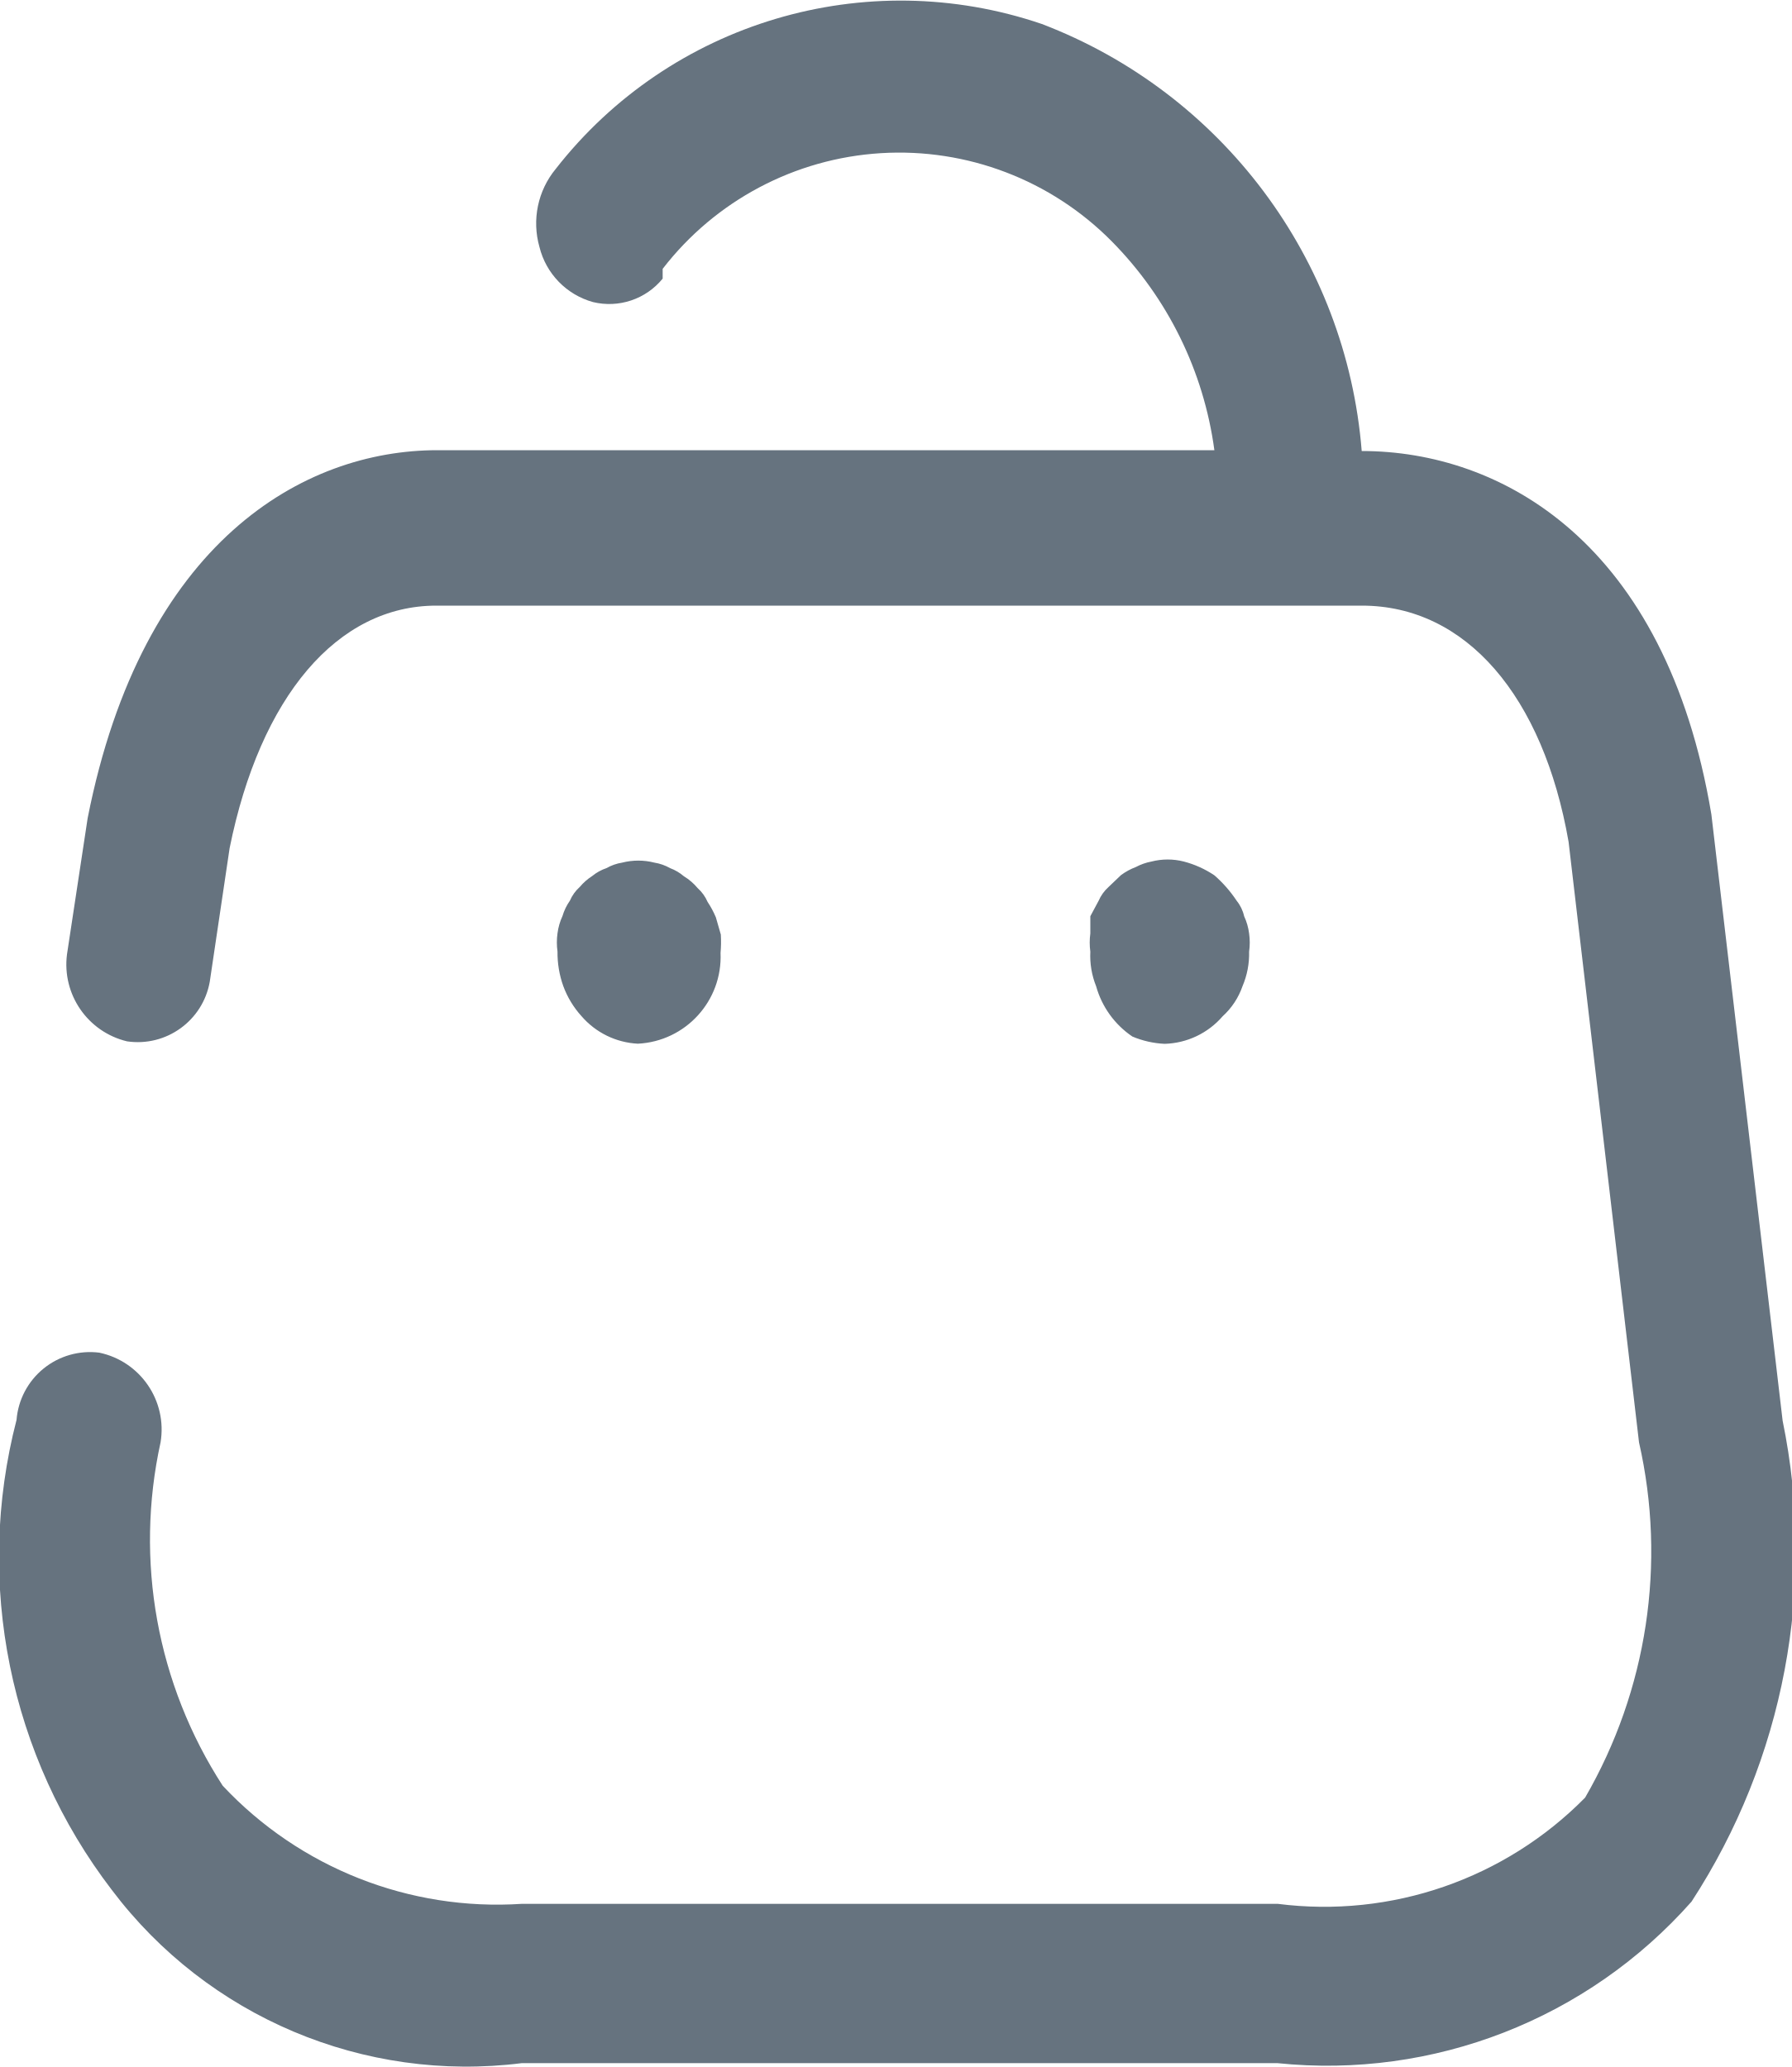
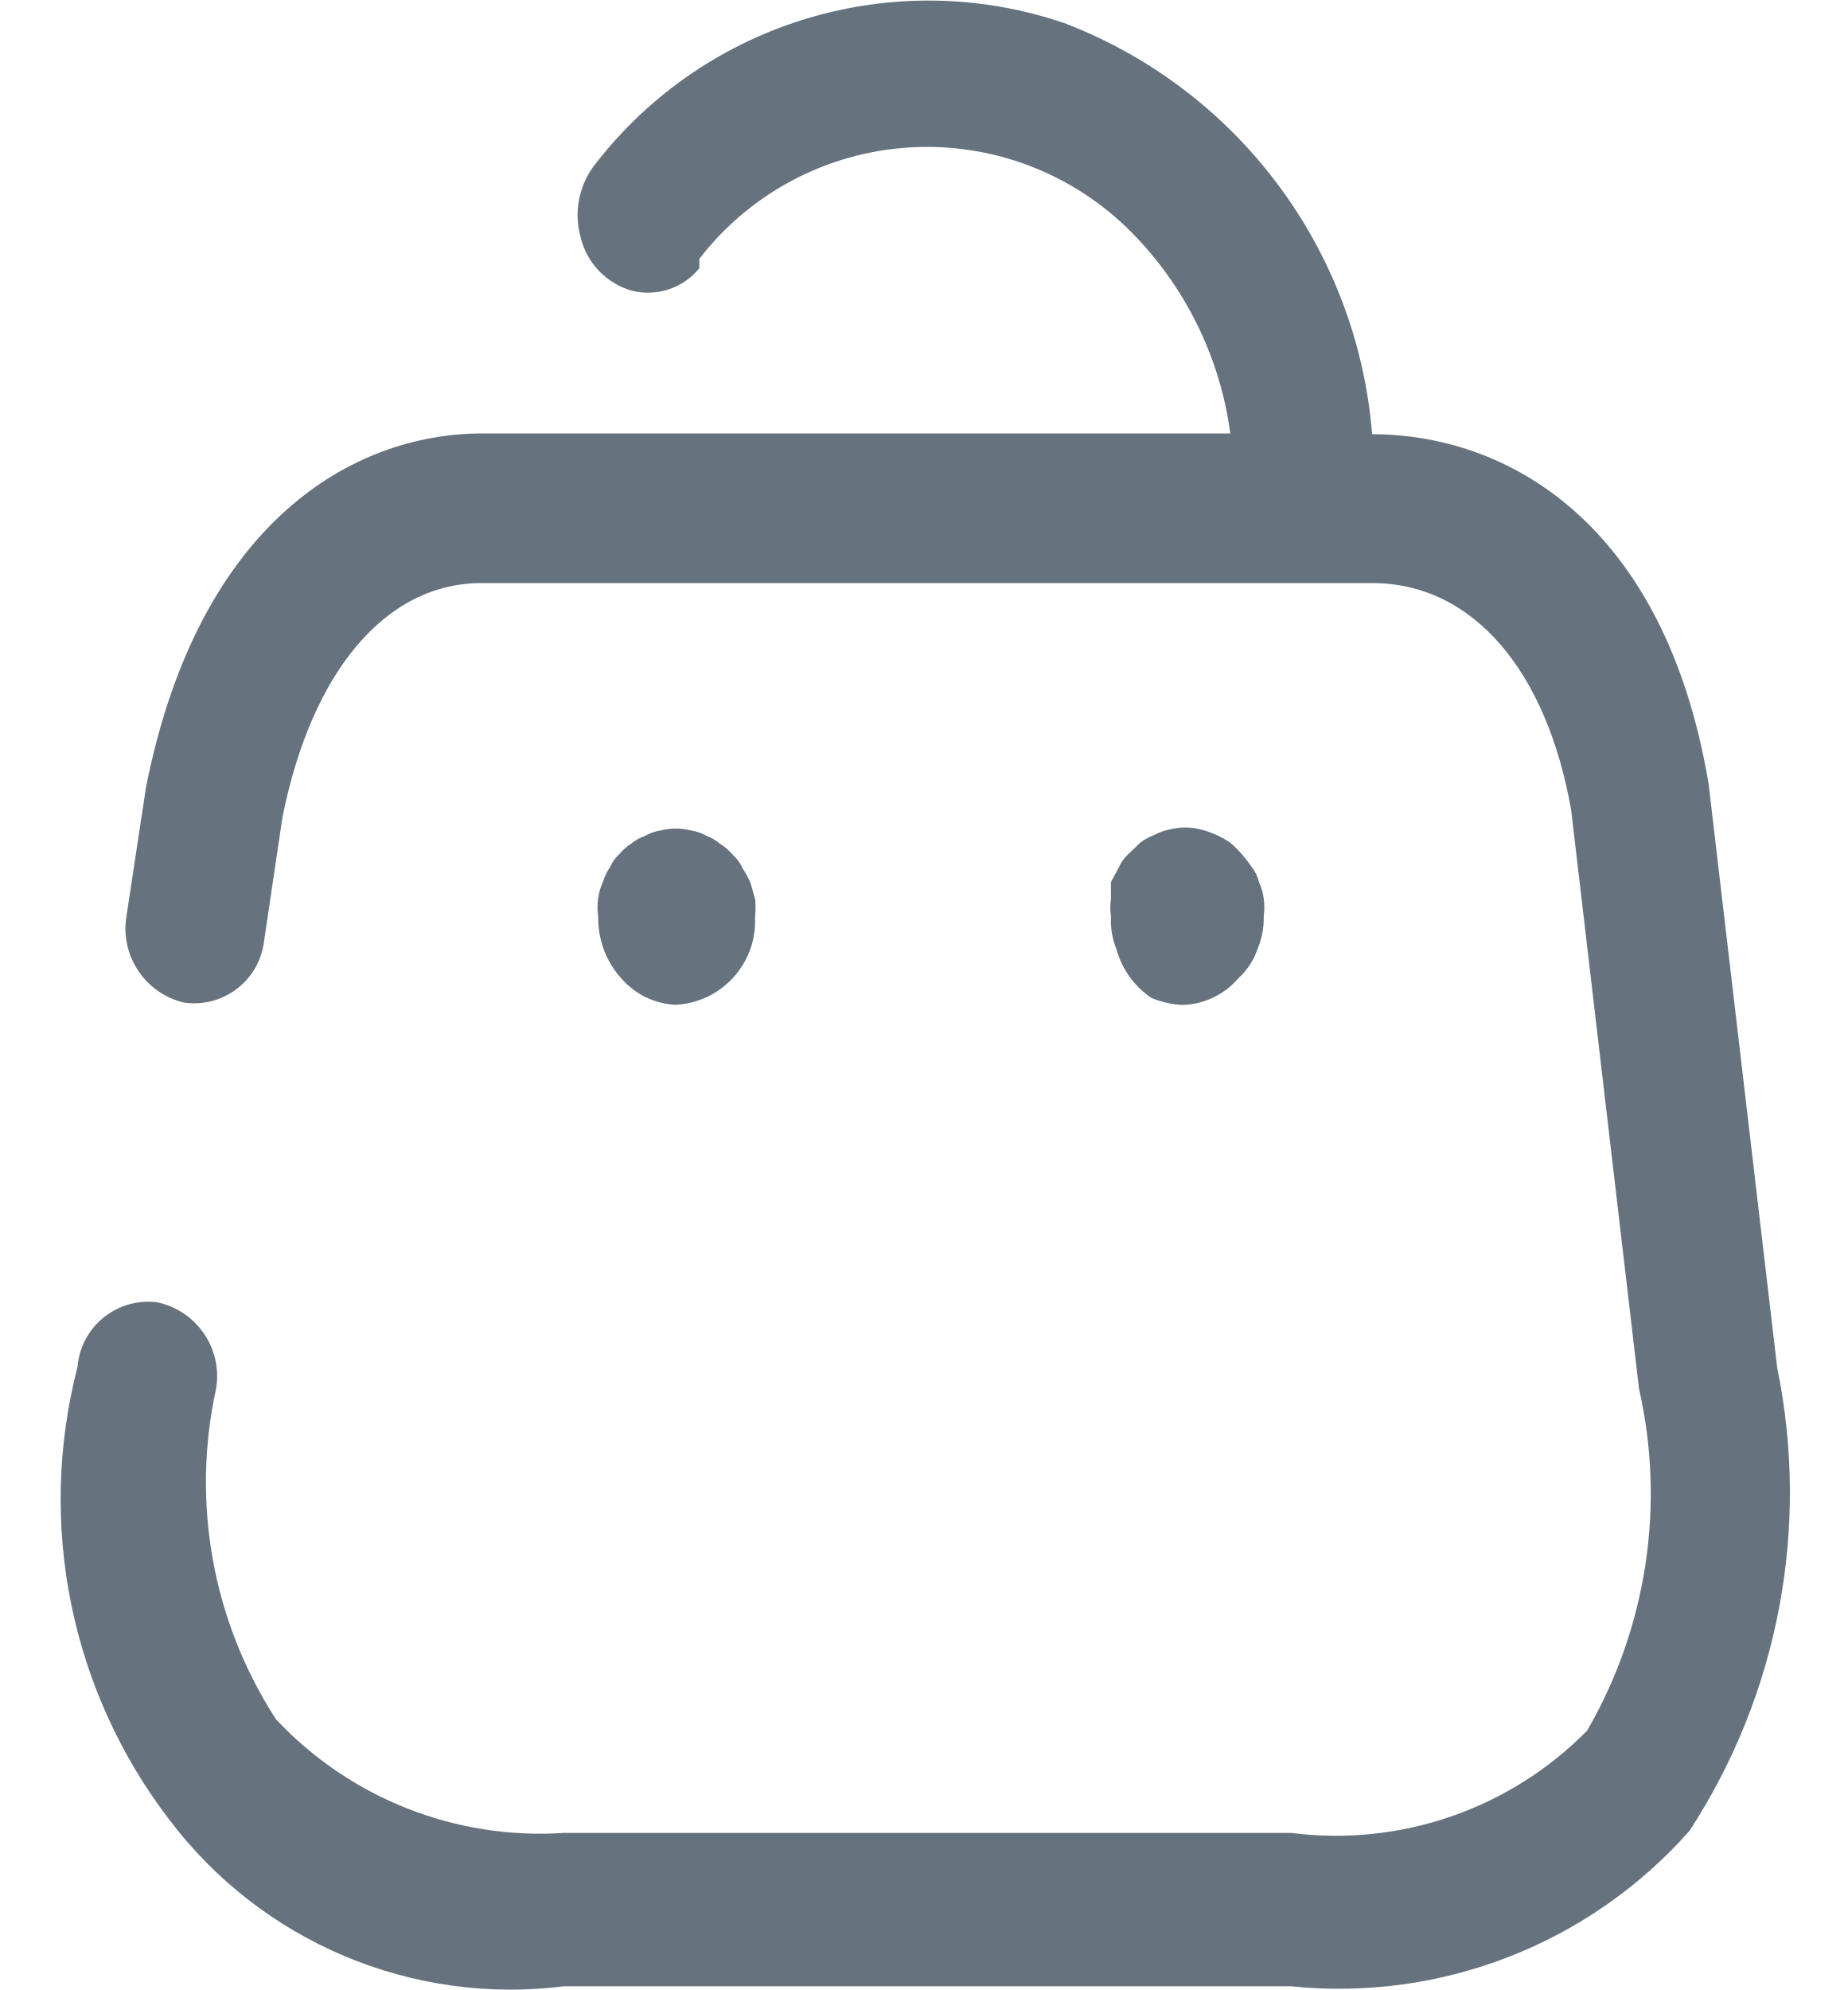
- <svg xmlns="http://www.w3.org/2000/svg" width="13" height="15" viewBox="0 0 13 15">
+ <svg xmlns="http://www.w3.org/2000/svg" width="13" height="14" viewBox="0 0 13 15">
  <path id="Vector" d="M12.934,10.31l-.517-4.4c-.331-1.978-1.527-2.637-2.537-2.637A3.628,3.628,0,0,0,7.559.174,3.176,3.176,0,0,0,4.032,1.226a.622.622,0,0,0-.118.566.552.552,0,0,0,.388.4.5.5,0,0,0,.506-.17V1.951a2.168,2.168,0,0,1,3.258-.2,2.66,2.66,0,0,1,.745,1.516H3.173c-.968,0-2.14.659-2.537,2.67l-.15.989a.574.574,0,0,0,.436.631.531.531,0,0,0,.6-.433l.144-.969c.222-1.1.781-1.76,1.5-1.76H9.881c.757,0,1.316.659,1.5,1.714l.511,4.358a3.567,3.567,0,0,1-.391,2.578,2.657,2.657,0,0,1-2.23.771H3.786a2.728,2.728,0,0,1-2.17-.857,3.285,3.285,0,0,1-.451-2.492A.57.57,0,0,0,.72,9.816a.535.535,0,0,0-.6.488,3.971,3.971,0,0,0,.692,3.412,3.222,3.222,0,0,0,2.974,1.256H9.268A3.528,3.528,0,0,0,12.273,13.8,4.671,4.671,0,0,0,12.934,10.31ZM8.216,7.522a.684.684,0,0,0,.234.053.577.577,0,0,0,.421-.2.527.527,0,0,0,.144-.218.6.6,0,0,0,.048-.251.468.468,0,0,0,0-.132.421.421,0,0,0-.036-.125.273.273,0,0,0-.054-.112.917.917,0,0,0-.162-.185.729.729,0,0,0-.222-.1.473.473,0,0,0-.234,0,.4.4,0,0,0-.114.04.441.441,0,0,0-.108.059l-.09.086a.288.288,0,0,0-.072.1l-.06.112v.125a.478.478,0,0,0,0,.132.593.593,0,0,0,.042.251A.652.652,0,0,0,8.216,7.522ZM5.228,6.915a.632.632,0,0,1-.6.659.578.578,0,0,1-.409-.2.667.667,0,0,1-.132-.218.716.716,0,0,1-.042-.251.47.47,0,0,1,0-.132.423.423,0,0,1,.036-.125.383.383,0,0,1,.054-.112.286.286,0,0,1,.072-.1.4.4,0,0,1,.09-.079A.327.327,0,0,1,4.4,6.3a.339.339,0,0,1,.114-.04.473.473,0,0,1,.234,0,.339.339,0,0,1,.114.04.327.327,0,0,1,.1.059.4.4,0,0,1,.1.086.287.287,0,0,1,.072.1.674.674,0,0,1,.06.112l.036.125A.9.9,0,0,1,5.228,6.915Z" fill="#00162a" opacity="0.6" />
</svg>
